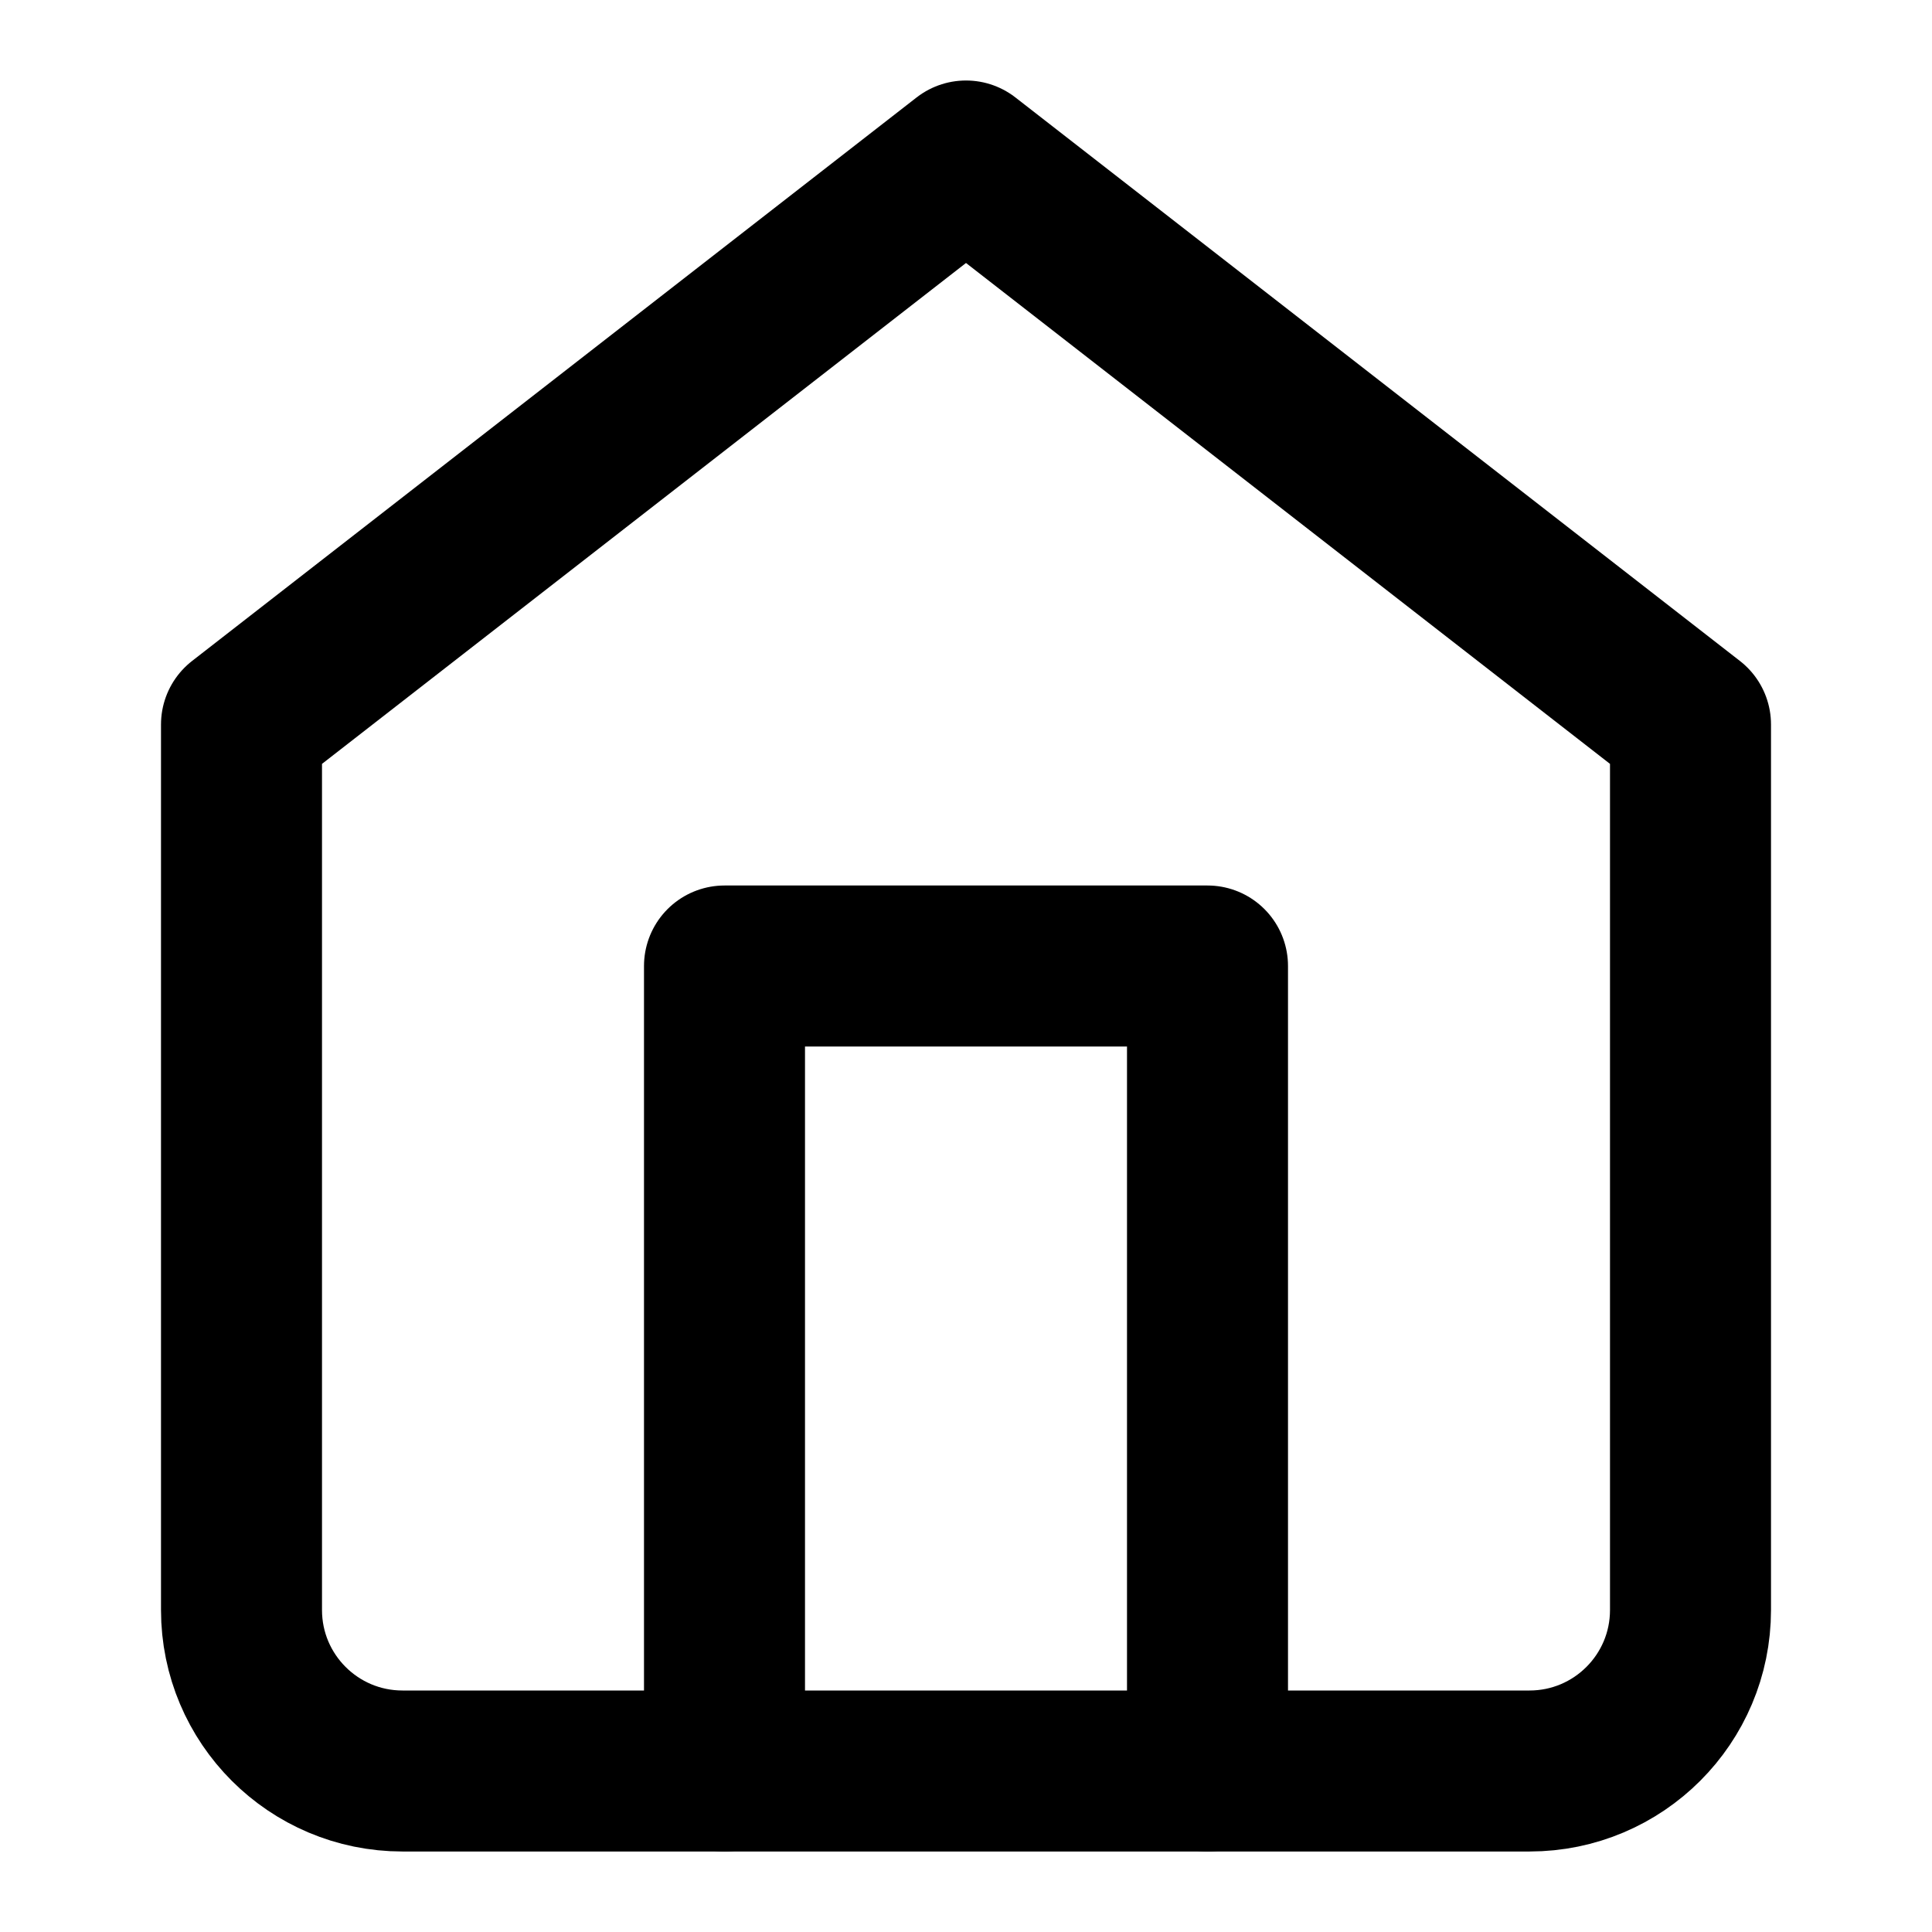
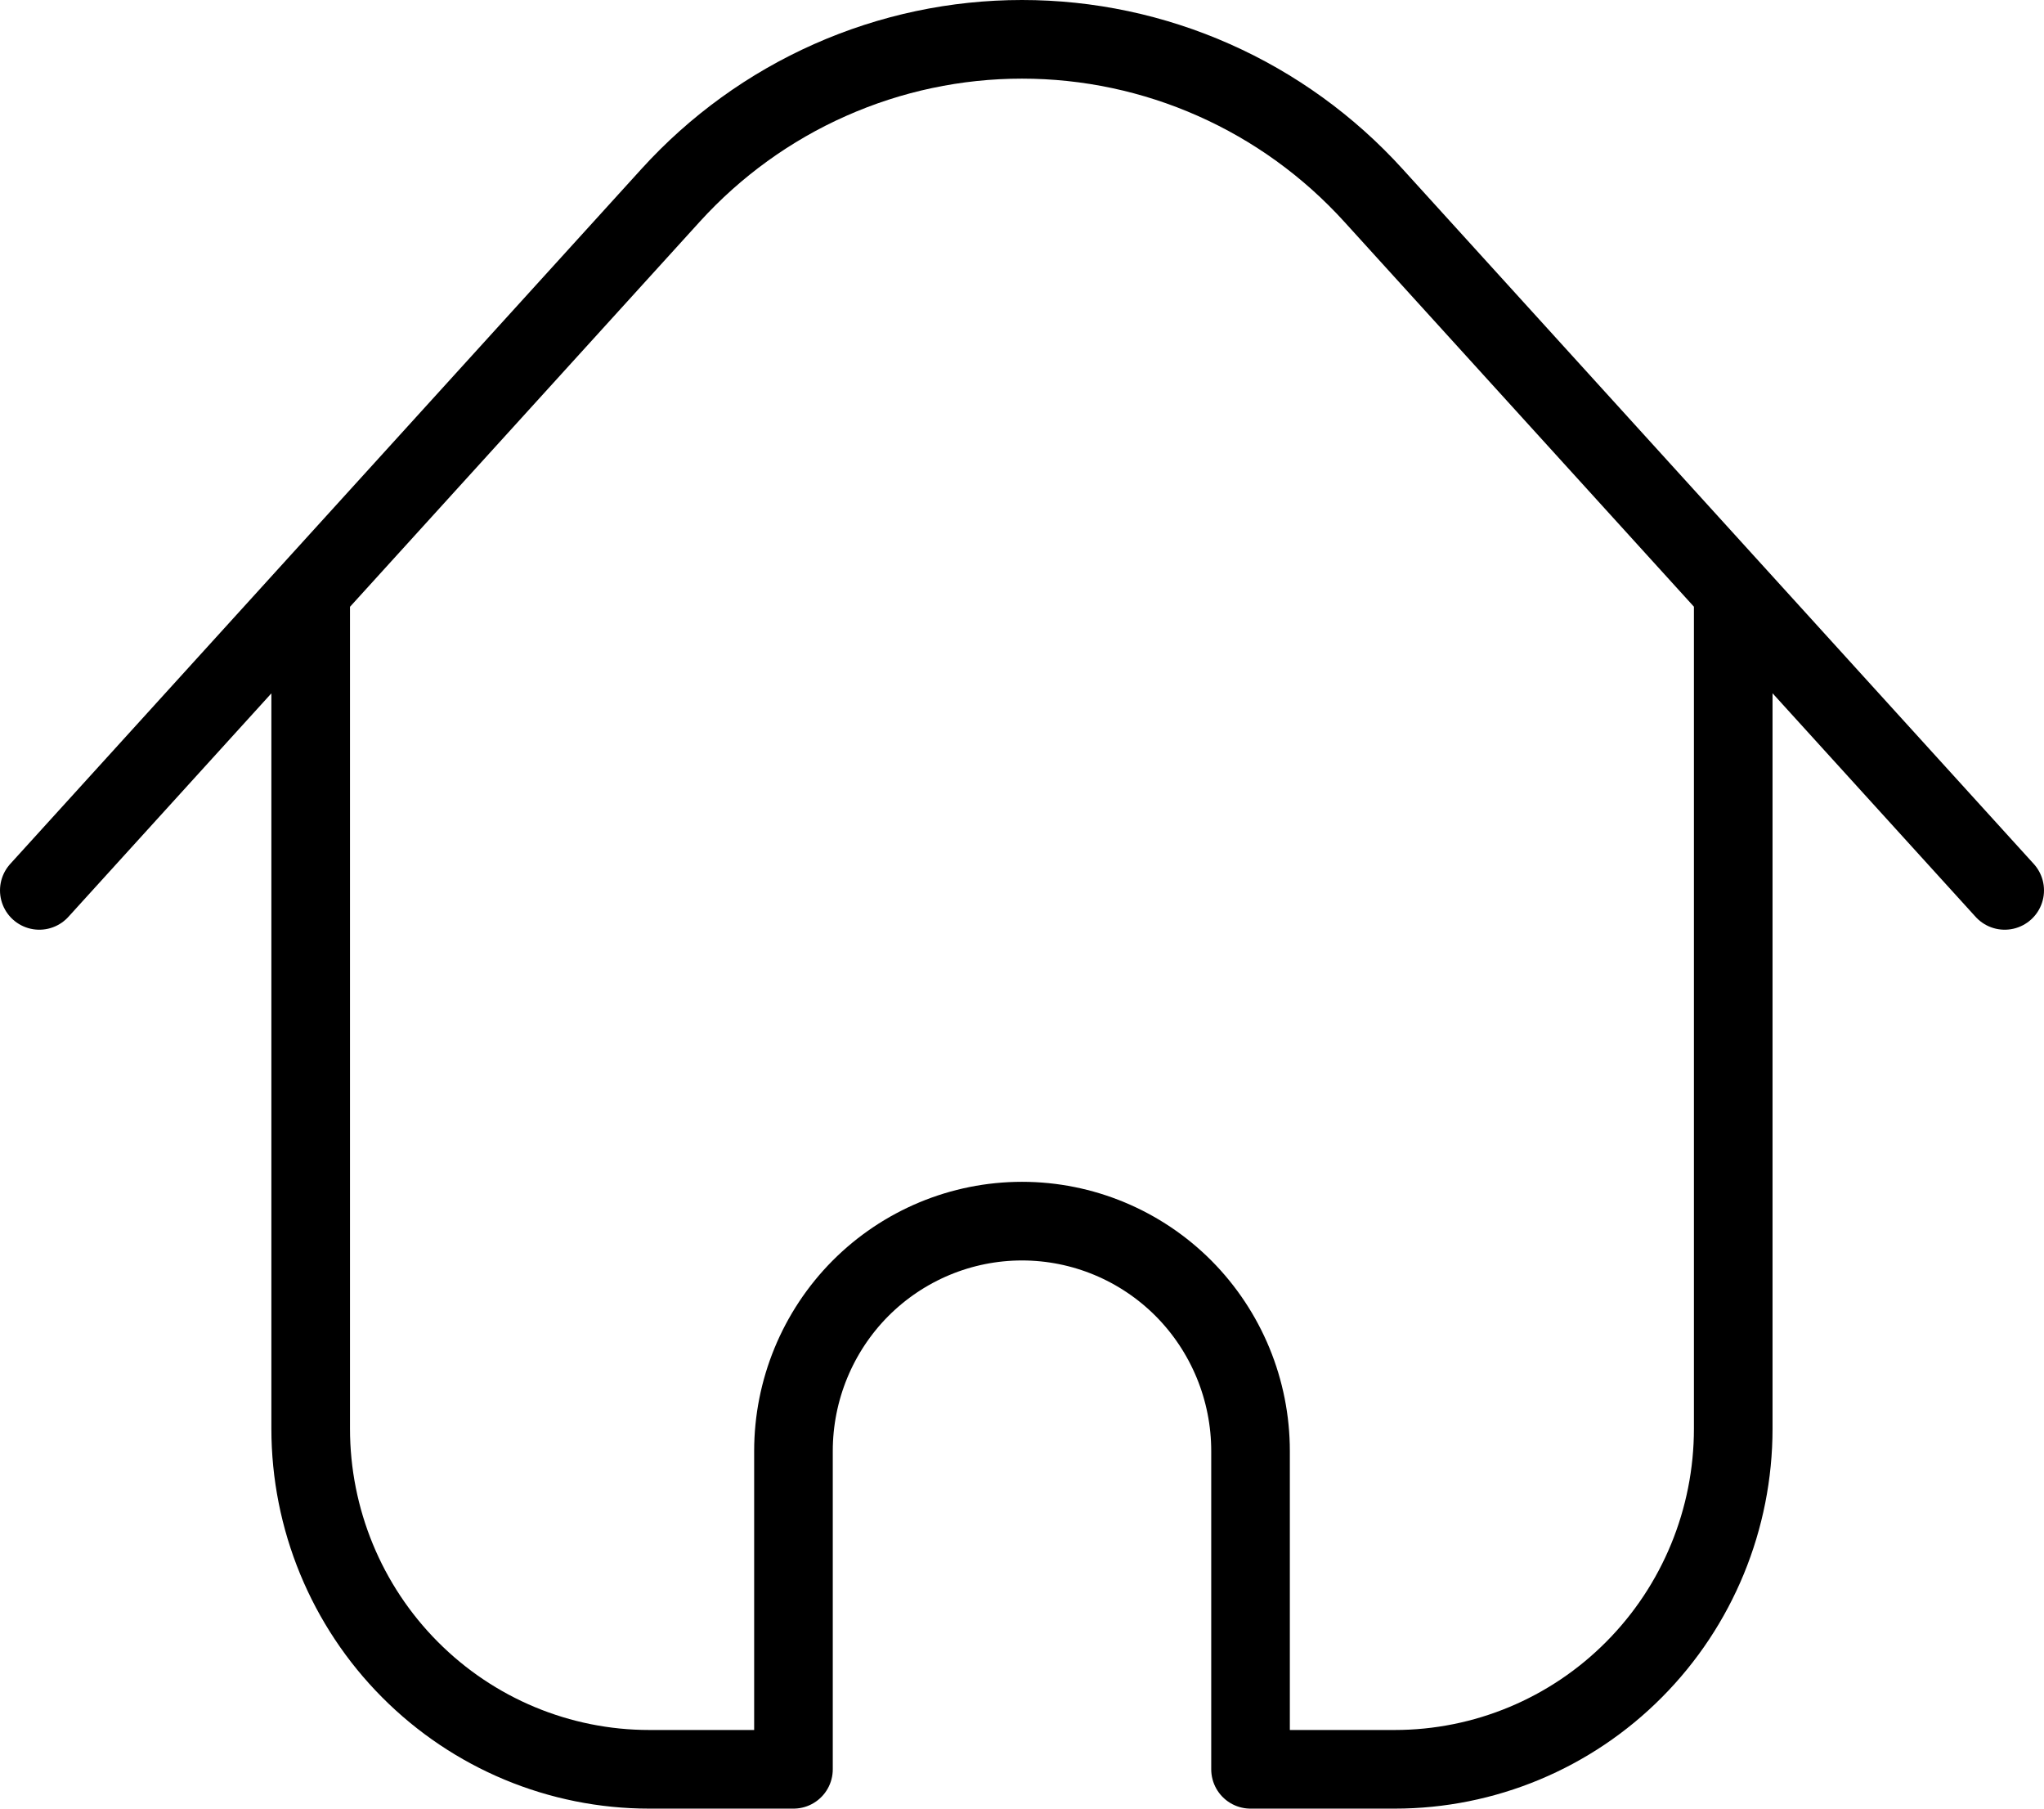
- <svg width="24" height="24" viewBox="0 0 24 24" fill="none" stroke="currentColor" stroke-width="2" stroke-linecap="round" stroke-linejoin="round">
-   <path d="M3 9l9-7 9 7v11a2 2 0 0 1-2 2H5a2 2 0 0 1-2-2z" />
-   <polyline points="9 22 9 12 15 12 15 22" />
+ <svg xmlns="http://www.w3.org/2000/svg" width="26" height="23" viewBox="0 0 26 23" fill="none">
+   <path d="M22.047 7.523V18.168C22.047 19.317 21.594 20.419 20.786 21.231C19.979 22.044 18.883 22.5 17.741 22.5H15.907V18.453C15.907 17.678 15.601 16.934 15.056 16.385C14.51 15.837 13.771 15.529 13 15.529C12.229 15.529 11.49 15.837 10.944 16.385C10.399 16.934 10.093 17.678 10.093 18.453V22.5H8.259C7.117 22.5 6.022 22.044 5.214 21.231C4.406 20.419 3.952 19.317 3.952 18.168V7.523M25.5 11.323L17.468 2.482C16.901 1.858 16.211 1.359 15.442 1.018C14.672 0.676 13.841 0.5 13 0.5C12.159 0.5 11.328 0.676 10.558 1.018C9.789 1.359 9.099 1.858 8.532 2.482L0.5 11.323" stroke="currentColor" stroke-linecap="round" stroke-linejoin="round" />
</svg>
